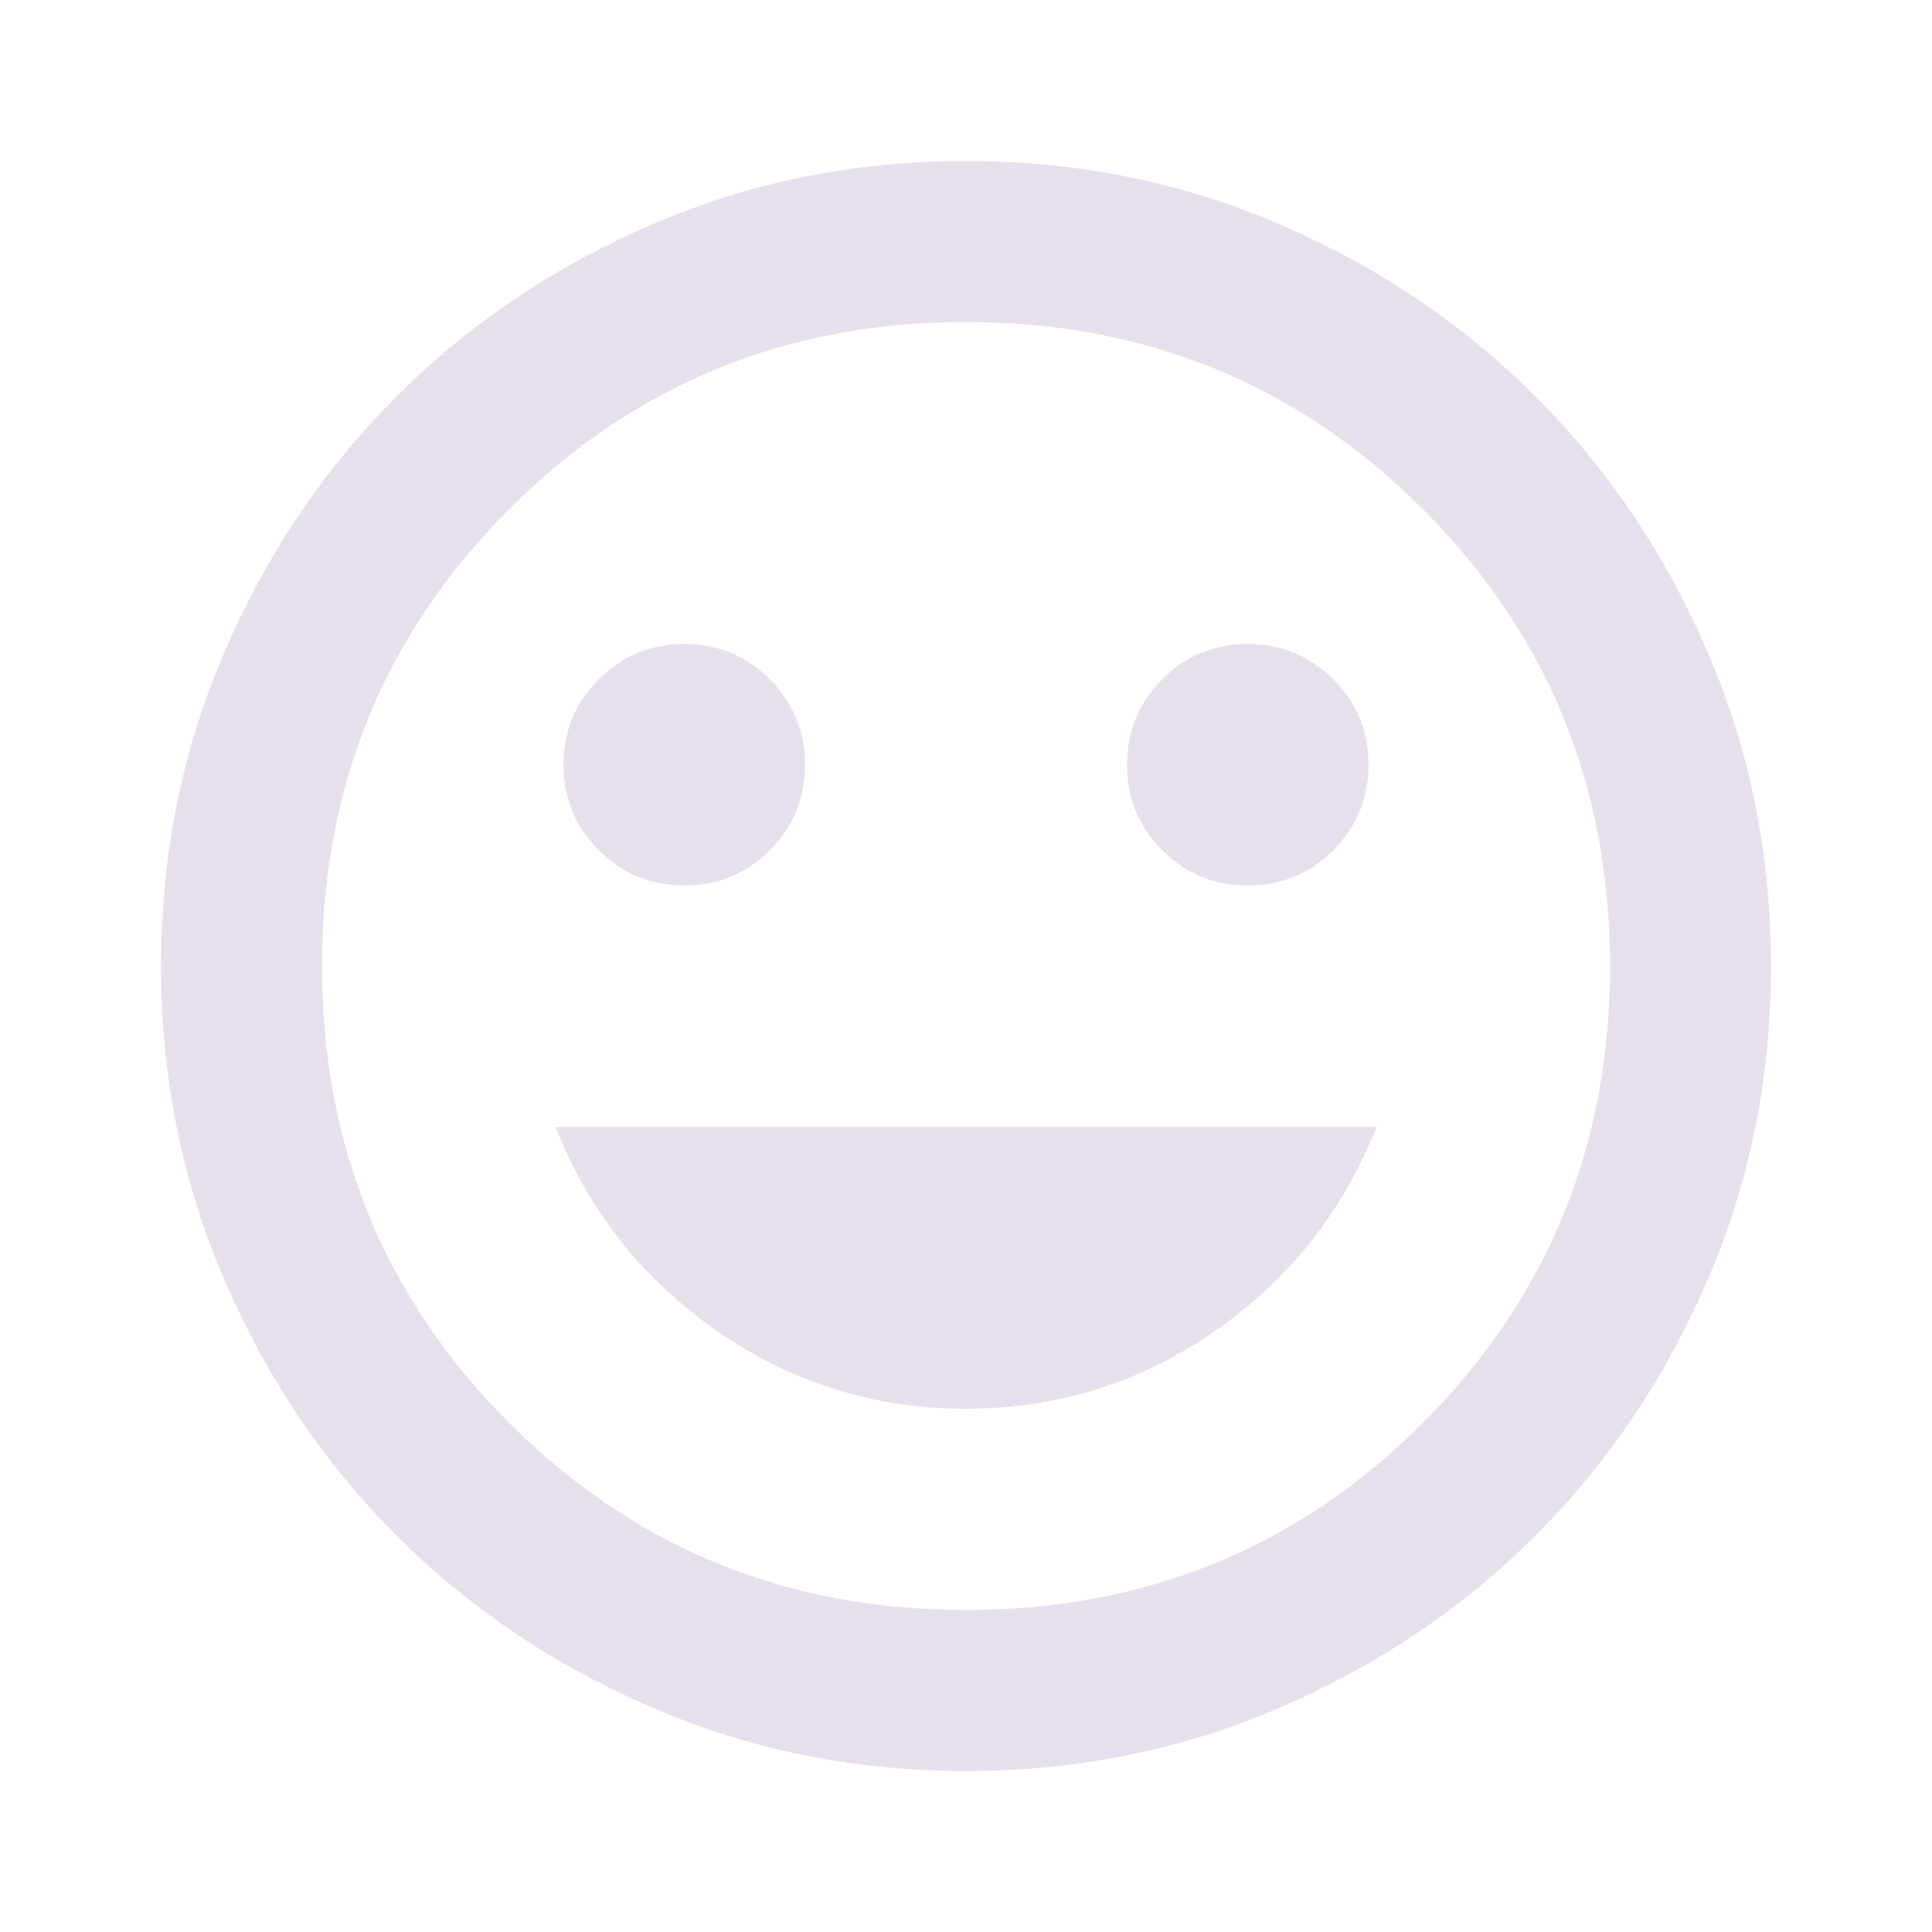
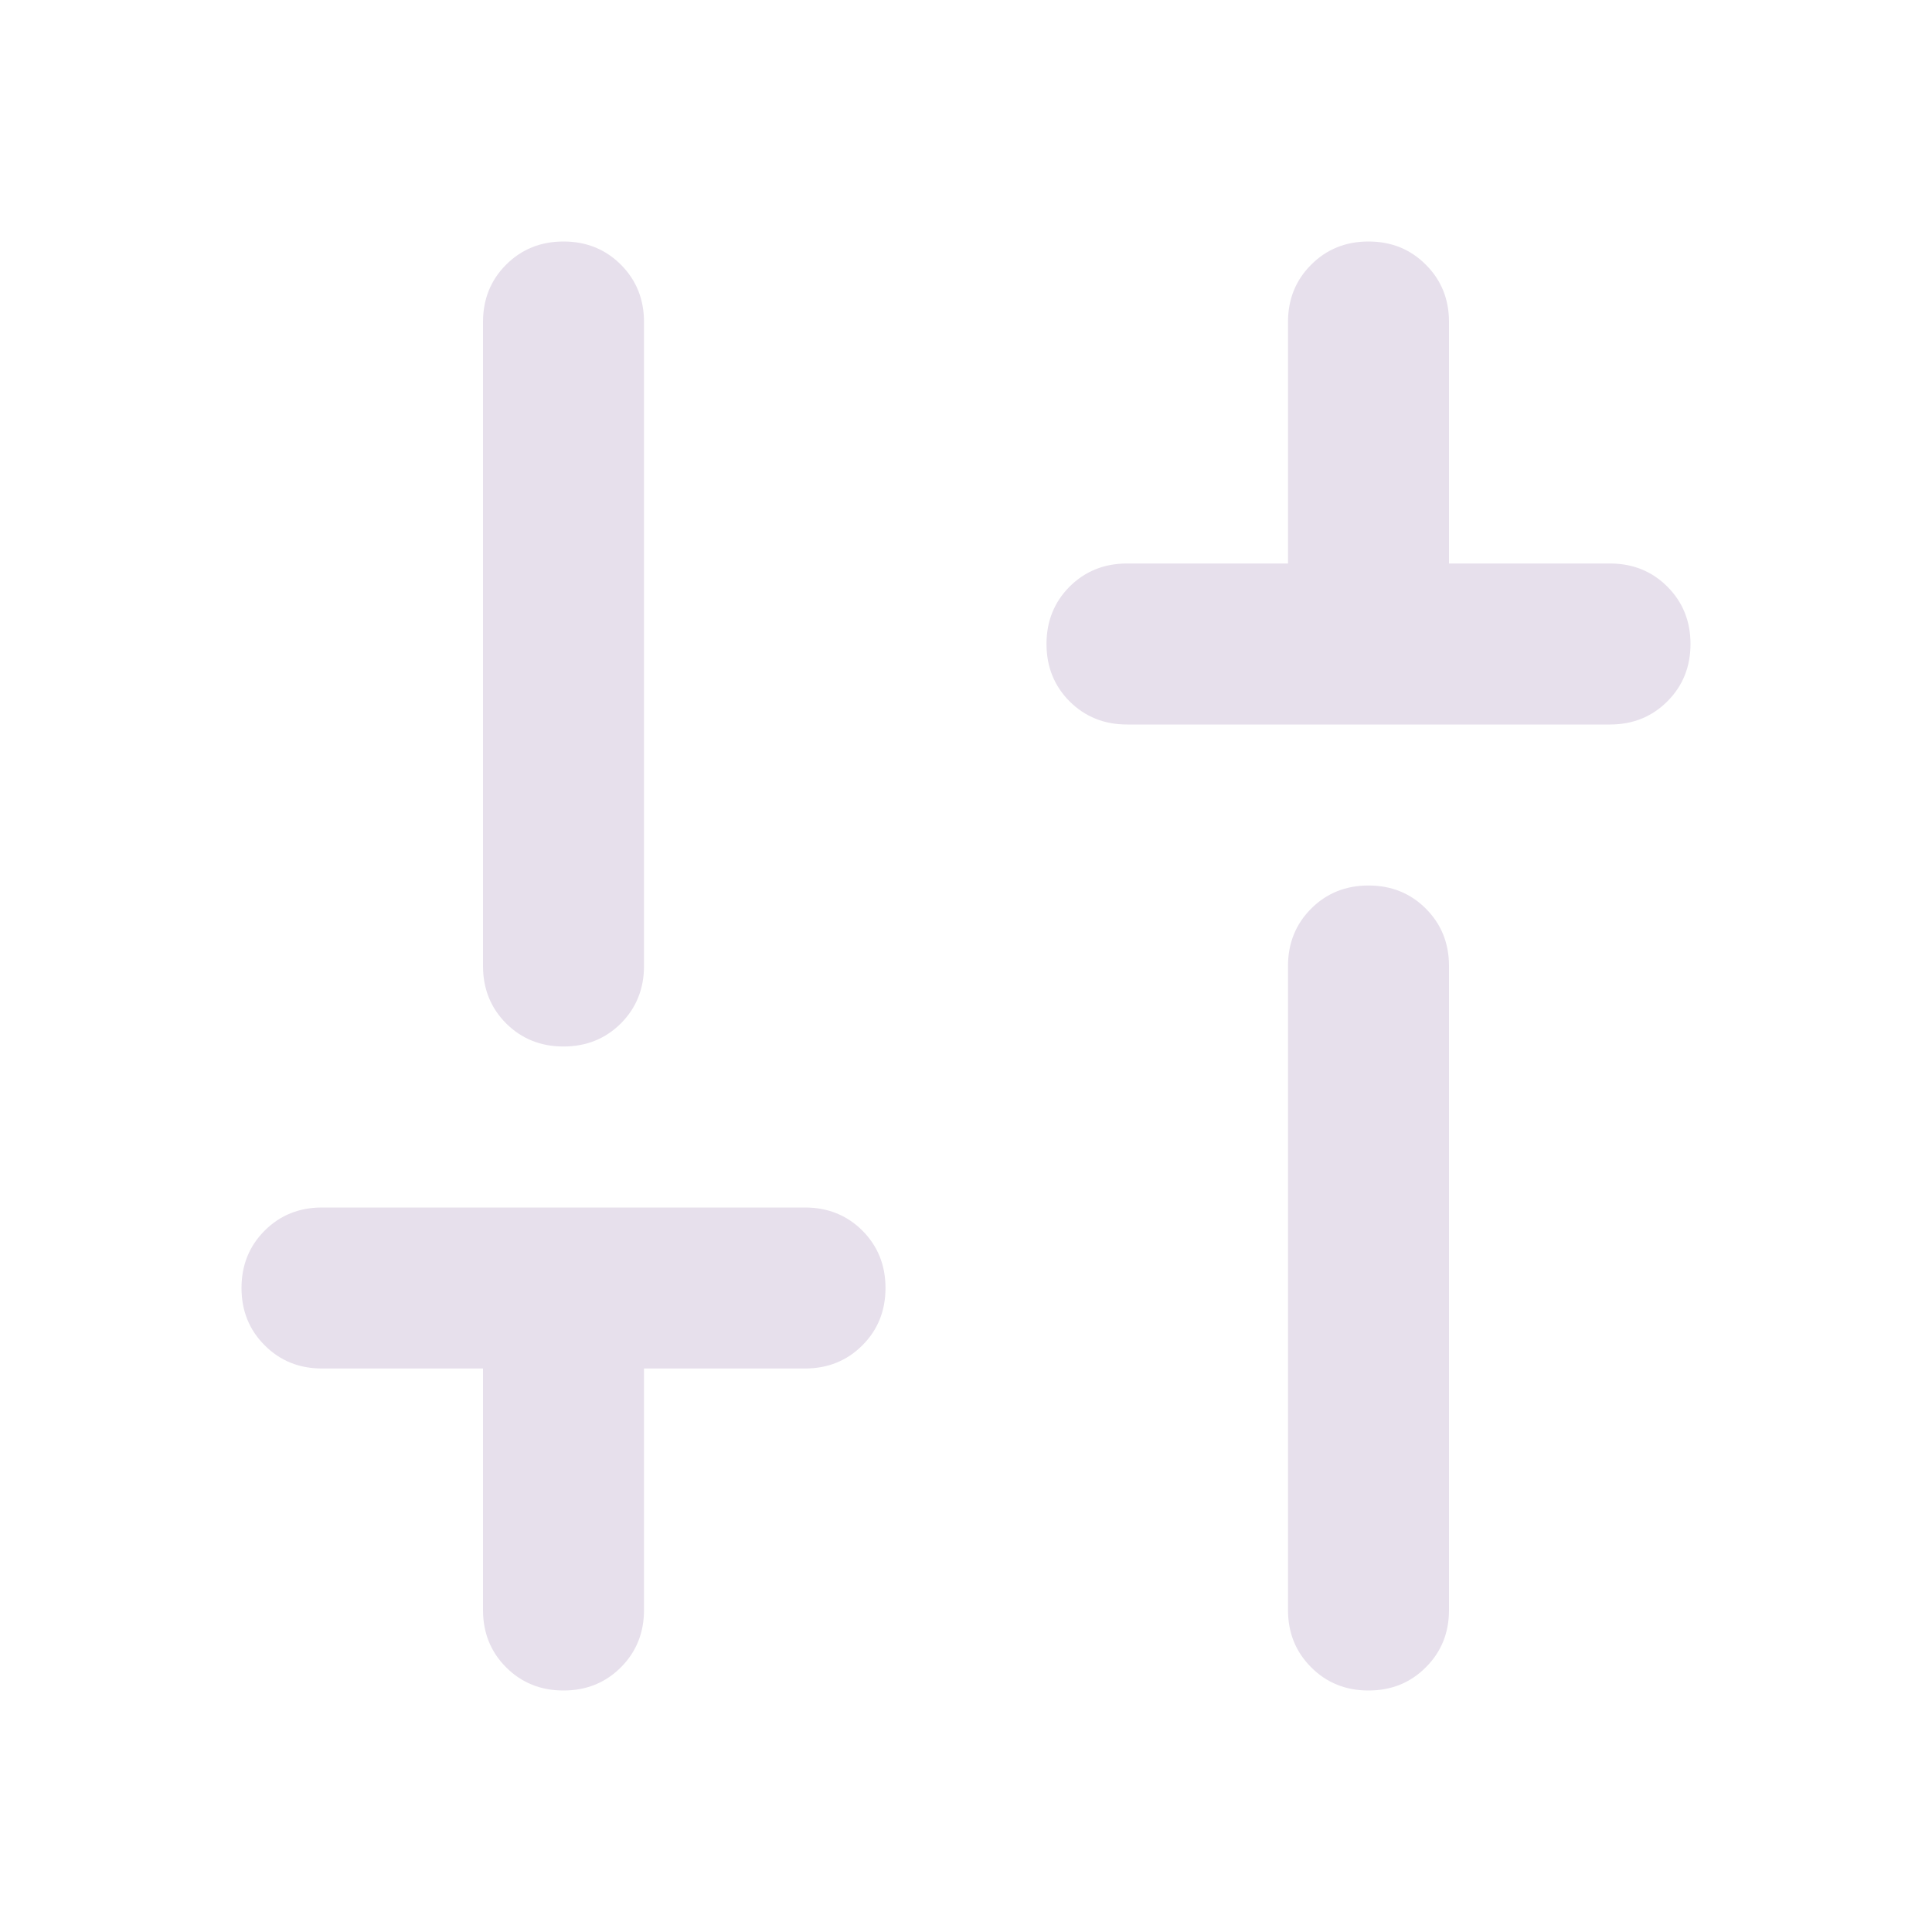
<svg xmlns="http://www.w3.org/2000/svg" preserveAspectRatio="none" overflow="visible" style="display: block;" width="24" height="24" viewBox="0 0 24 24" fill="none">
-   <g id="Icon">
-     <path id="icon" d="M15.5 11C15.917 11 16.271 10.854 16.562 10.562C16.854 10.271 17 9.917 17 9.5C17 9.083 16.854 8.729 16.562 8.438C16.271 8.146 15.917 8 15.5 8C15.083 8 14.729 8.146 14.438 8.438C14.146 8.729 14 9.083 14 9.5C14 9.917 14.146 10.271 14.438 10.562C14.729 10.854 15.083 11 15.5 11ZM8.5 11C8.917 11 9.271 10.854 9.562 10.562C9.854 10.271 10 9.917 10 9.5C10 9.083 9.854 8.729 9.562 8.438C9.271 8.146 8.917 8 8.5 8C8.083 8 7.729 8.146 7.438 8.438C7.146 8.729 7 9.083 7 9.5C7 9.917 7.146 10.271 7.438 10.562C7.729 10.854 8.083 11 8.5 11ZM12 17.5C13.133 17.5 14.162 17.179 15.088 16.538C16.012 15.896 16.683 15.05 17.1 14H6.9C7.317 15.05 7.987 15.896 8.912 16.538C9.838 17.179 10.867 17.5 12 17.5ZM12 22C10.617 22 9.317 21.738 8.1 21.212C6.883 20.688 5.825 19.975 4.925 19.075C4.025 18.175 3.312 17.117 2.788 15.9C2.263 14.683 2 13.383 2 12C2 10.617 2.263 9.317 2.788 8.1C3.312 6.883 4.025 5.825 4.925 4.925C5.825 4.025 6.883 3.312 8.1 2.788C9.317 2.263 10.617 2 12 2C13.383 2 14.683 2.263 15.9 2.788C17.117 3.312 18.175 4.025 19.075 4.925C19.975 5.825 20.688 6.883 21.212 8.1C21.738 9.317 22 10.617 22 12C22 13.383 21.738 14.683 21.212 15.9C20.688 17.117 19.975 18.175 19.075 19.075C18.175 19.975 17.117 20.688 15.9 21.212C14.683 21.738 13.383 22 12 22ZM12 20C14.233 20 16.125 19.225 17.675 17.675C19.225 16.125 20 14.233 20 12C20 9.767 19.225 7.875 17.675 6.325C16.125 4.775 14.233 4 12 4C9.767 4 7.875 4.775 6.325 6.325C4.775 7.875 4 9.767 4 12C4 14.233 4.775 16.125 6.325 17.675C7.875 19.225 9.767 20 12 20Z" fill="#E7E0EC" />
+   <g id="discover_tune_24dp_1F1F1F_FILL0_wght400_GRAD0_opsz24 1">
+     <path id="Vector" d="M14 9C13.717 9 13.479 8.904 13.287 8.713C13.096 8.521 13 8.283 13 8C13 7.717 13.096 7.479 13.287 7.287C13.479 7.096 13.717 7 14 7H16V4C16 3.717 16.096 3.479 16.288 3.288C16.479 3.096 16.717 3 17 3C17.283 3 17.521 3.096 17.712 3.288C17.904 3.479 18 3.717 18 4V7H20C20.283 7 20.521 7.096 20.712 7.287C20.904 7.479 21 7.717 21 8C21 8.283 20.904 8.521 20.712 8.713C20.521 8.904 20.283 9 20 9H14ZM16.288 20.712C16.096 20.521 16 20.283 16 20V12C16 11.717 16.096 11.479 16.288 11.287C16.479 11.096 16.717 11 17 11C17.283 11 17.521 11.096 17.712 11.287C17.904 11.479 18 11.717 18 12V20C18 20.283 17.904 20.521 17.712 20.712C17.521 20.904 17.283 21 17 21C16.717 21 16.479 20.904 16.288 20.712ZM6.287 20.712C6.096 20.521 6 20.283 6 20V17H4C3.717 17 3.479 16.904 3.288 16.712C3.096 16.521 3 16.283 3 16C3 15.717 3.096 15.479 3.288 15.287C3.479 15.096 3.717 15 4 15H10C10.283 15 10.521 15.096 10.713 15.287C10.904 15.479 11 15.717 11 16C11 16.283 10.904 16.521 10.713 16.712C10.521 16.904 10.283 17 10 17H8V20C8 20.283 7.904 20.521 7.713 20.712C7.521 20.904 7.283 21 7 21C6.717 21 6.479 20.904 6.287 20.712ZM6.287 12.713C6.096 12.521 6 12.283 6 12V4C6 3.717 6.096 3.479 6.287 3.288C6.479 3.096 6.717 3 7 3C7.283 3 7.521 3.096 7.713 3.288C7.904 3.479 8 3.717 8 4V12C8 12.283 7.904 12.521 7.713 12.713C7.521 12.904 7.283 13 7 13C6.717 13 6.479 12.904 6.287 12.713Z" fill="#E7E0EC" />
  </g>
</svg>
